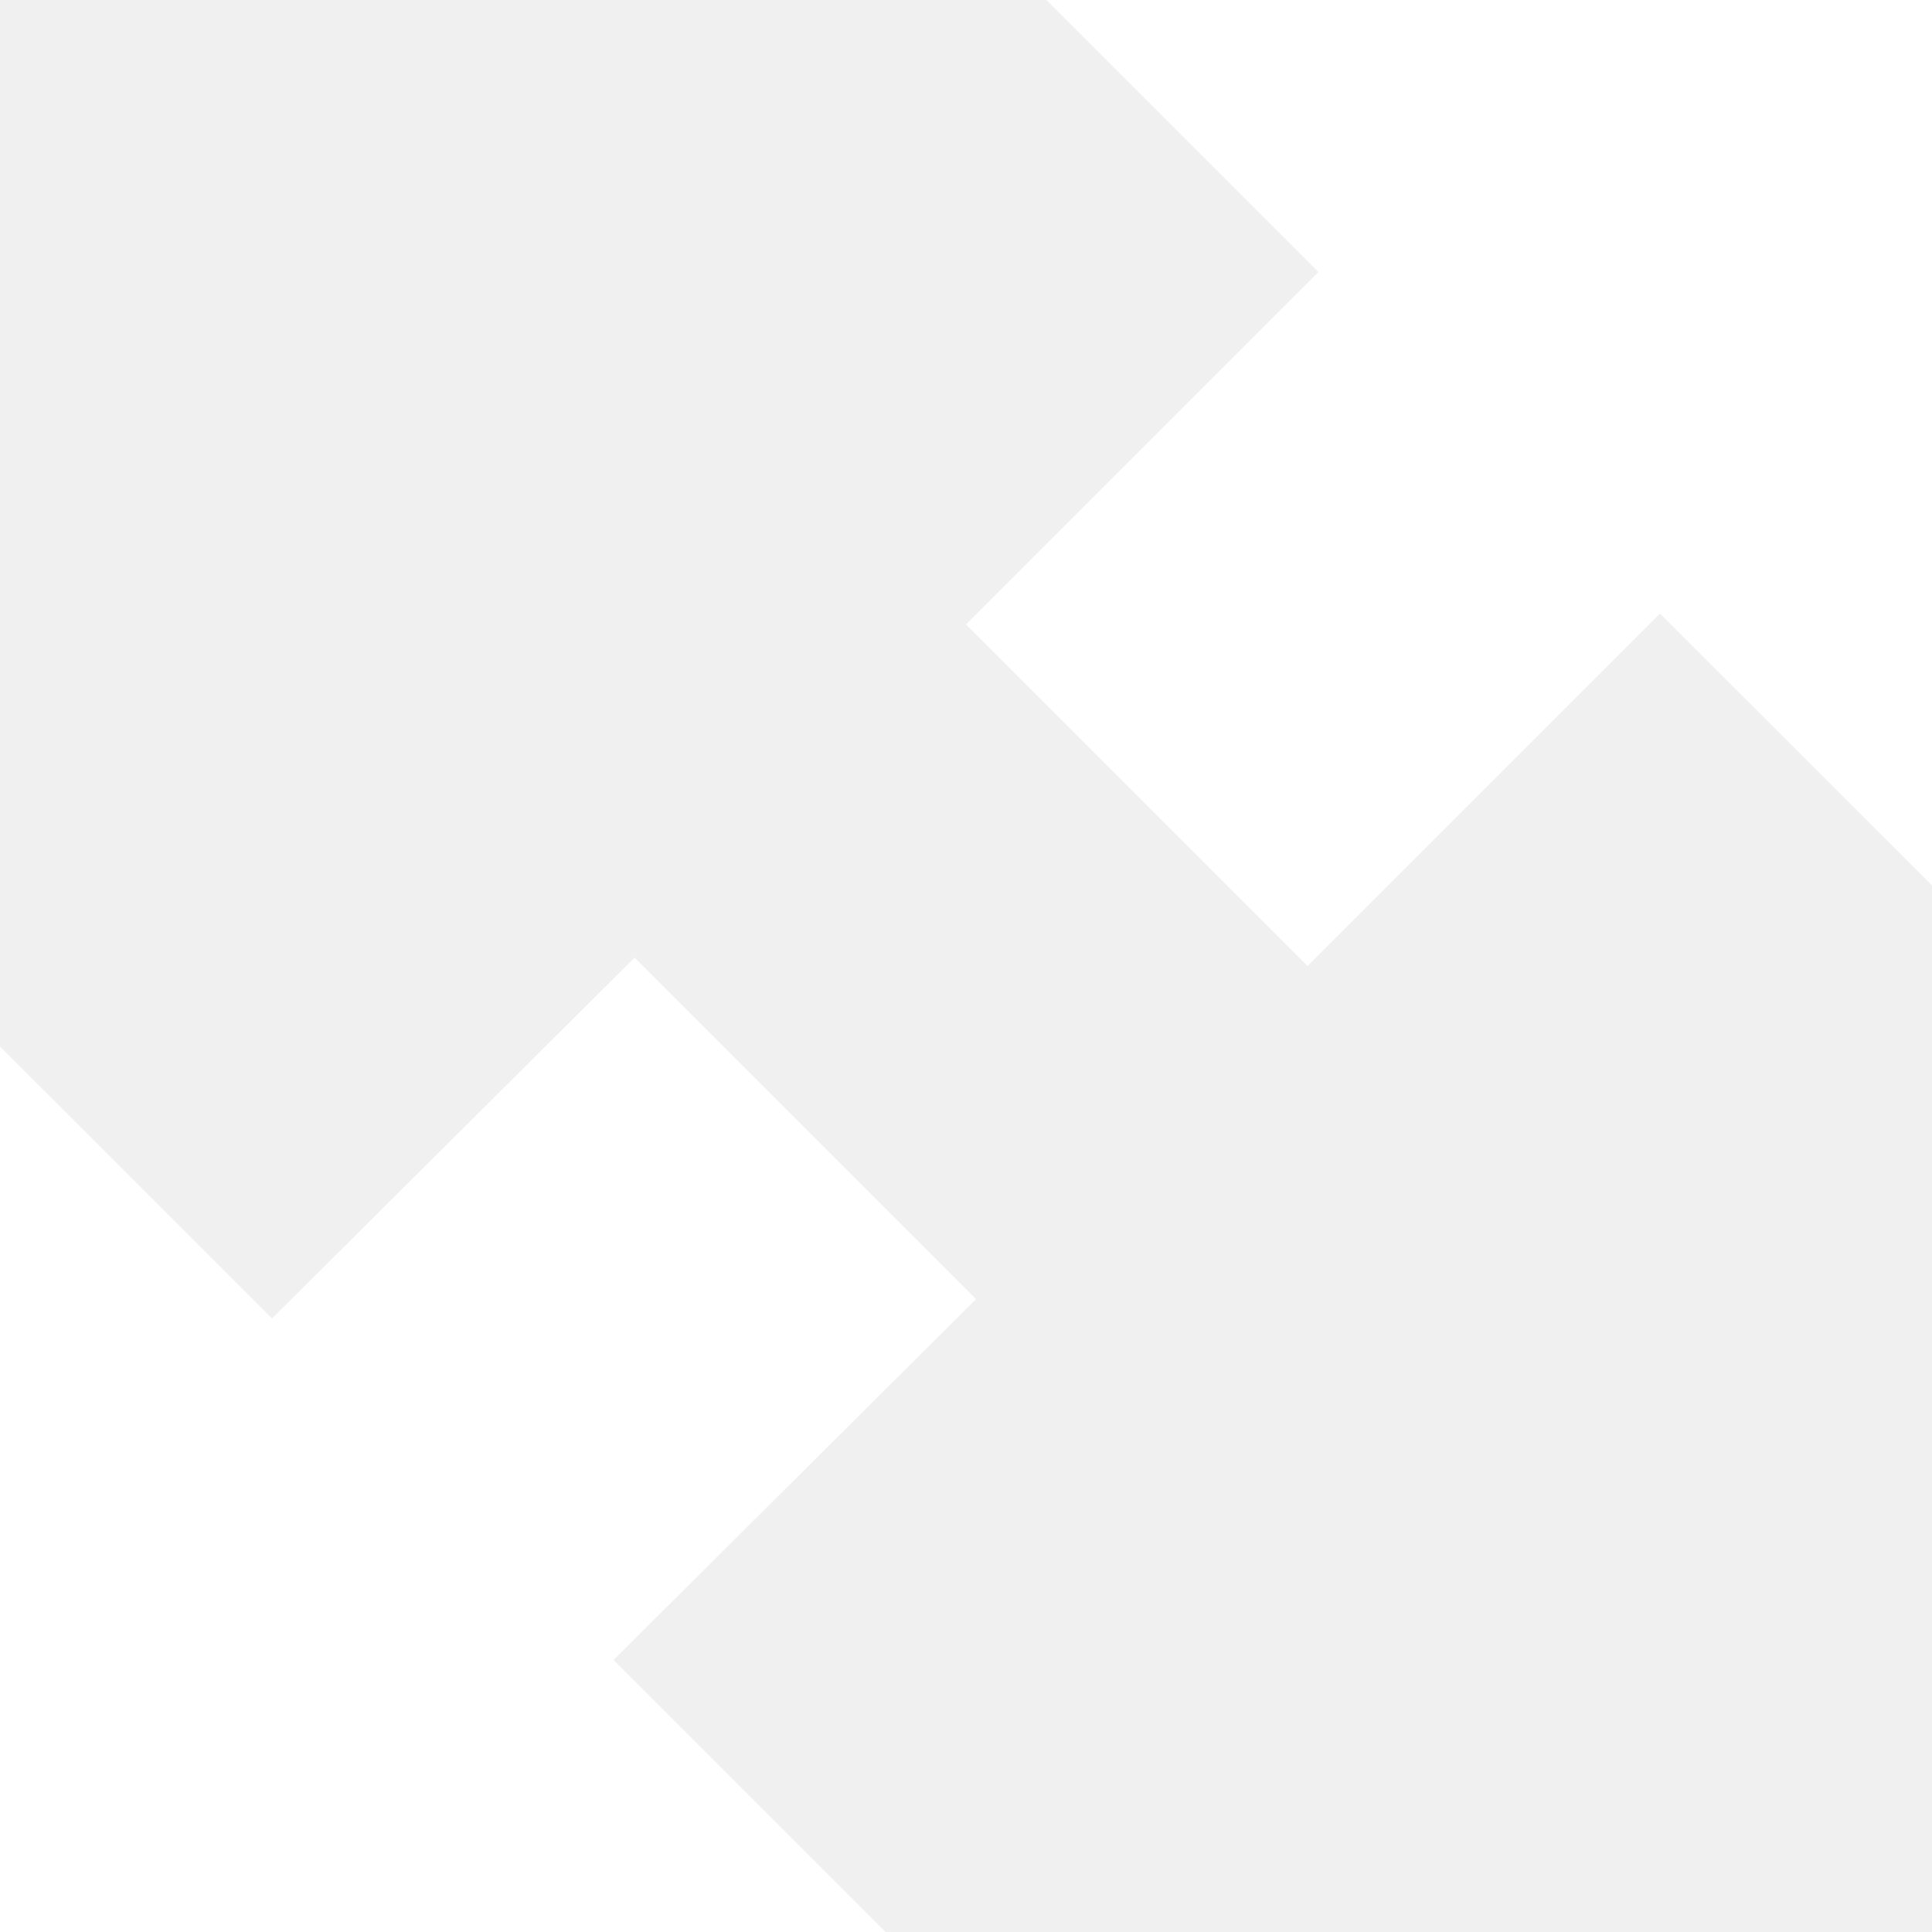
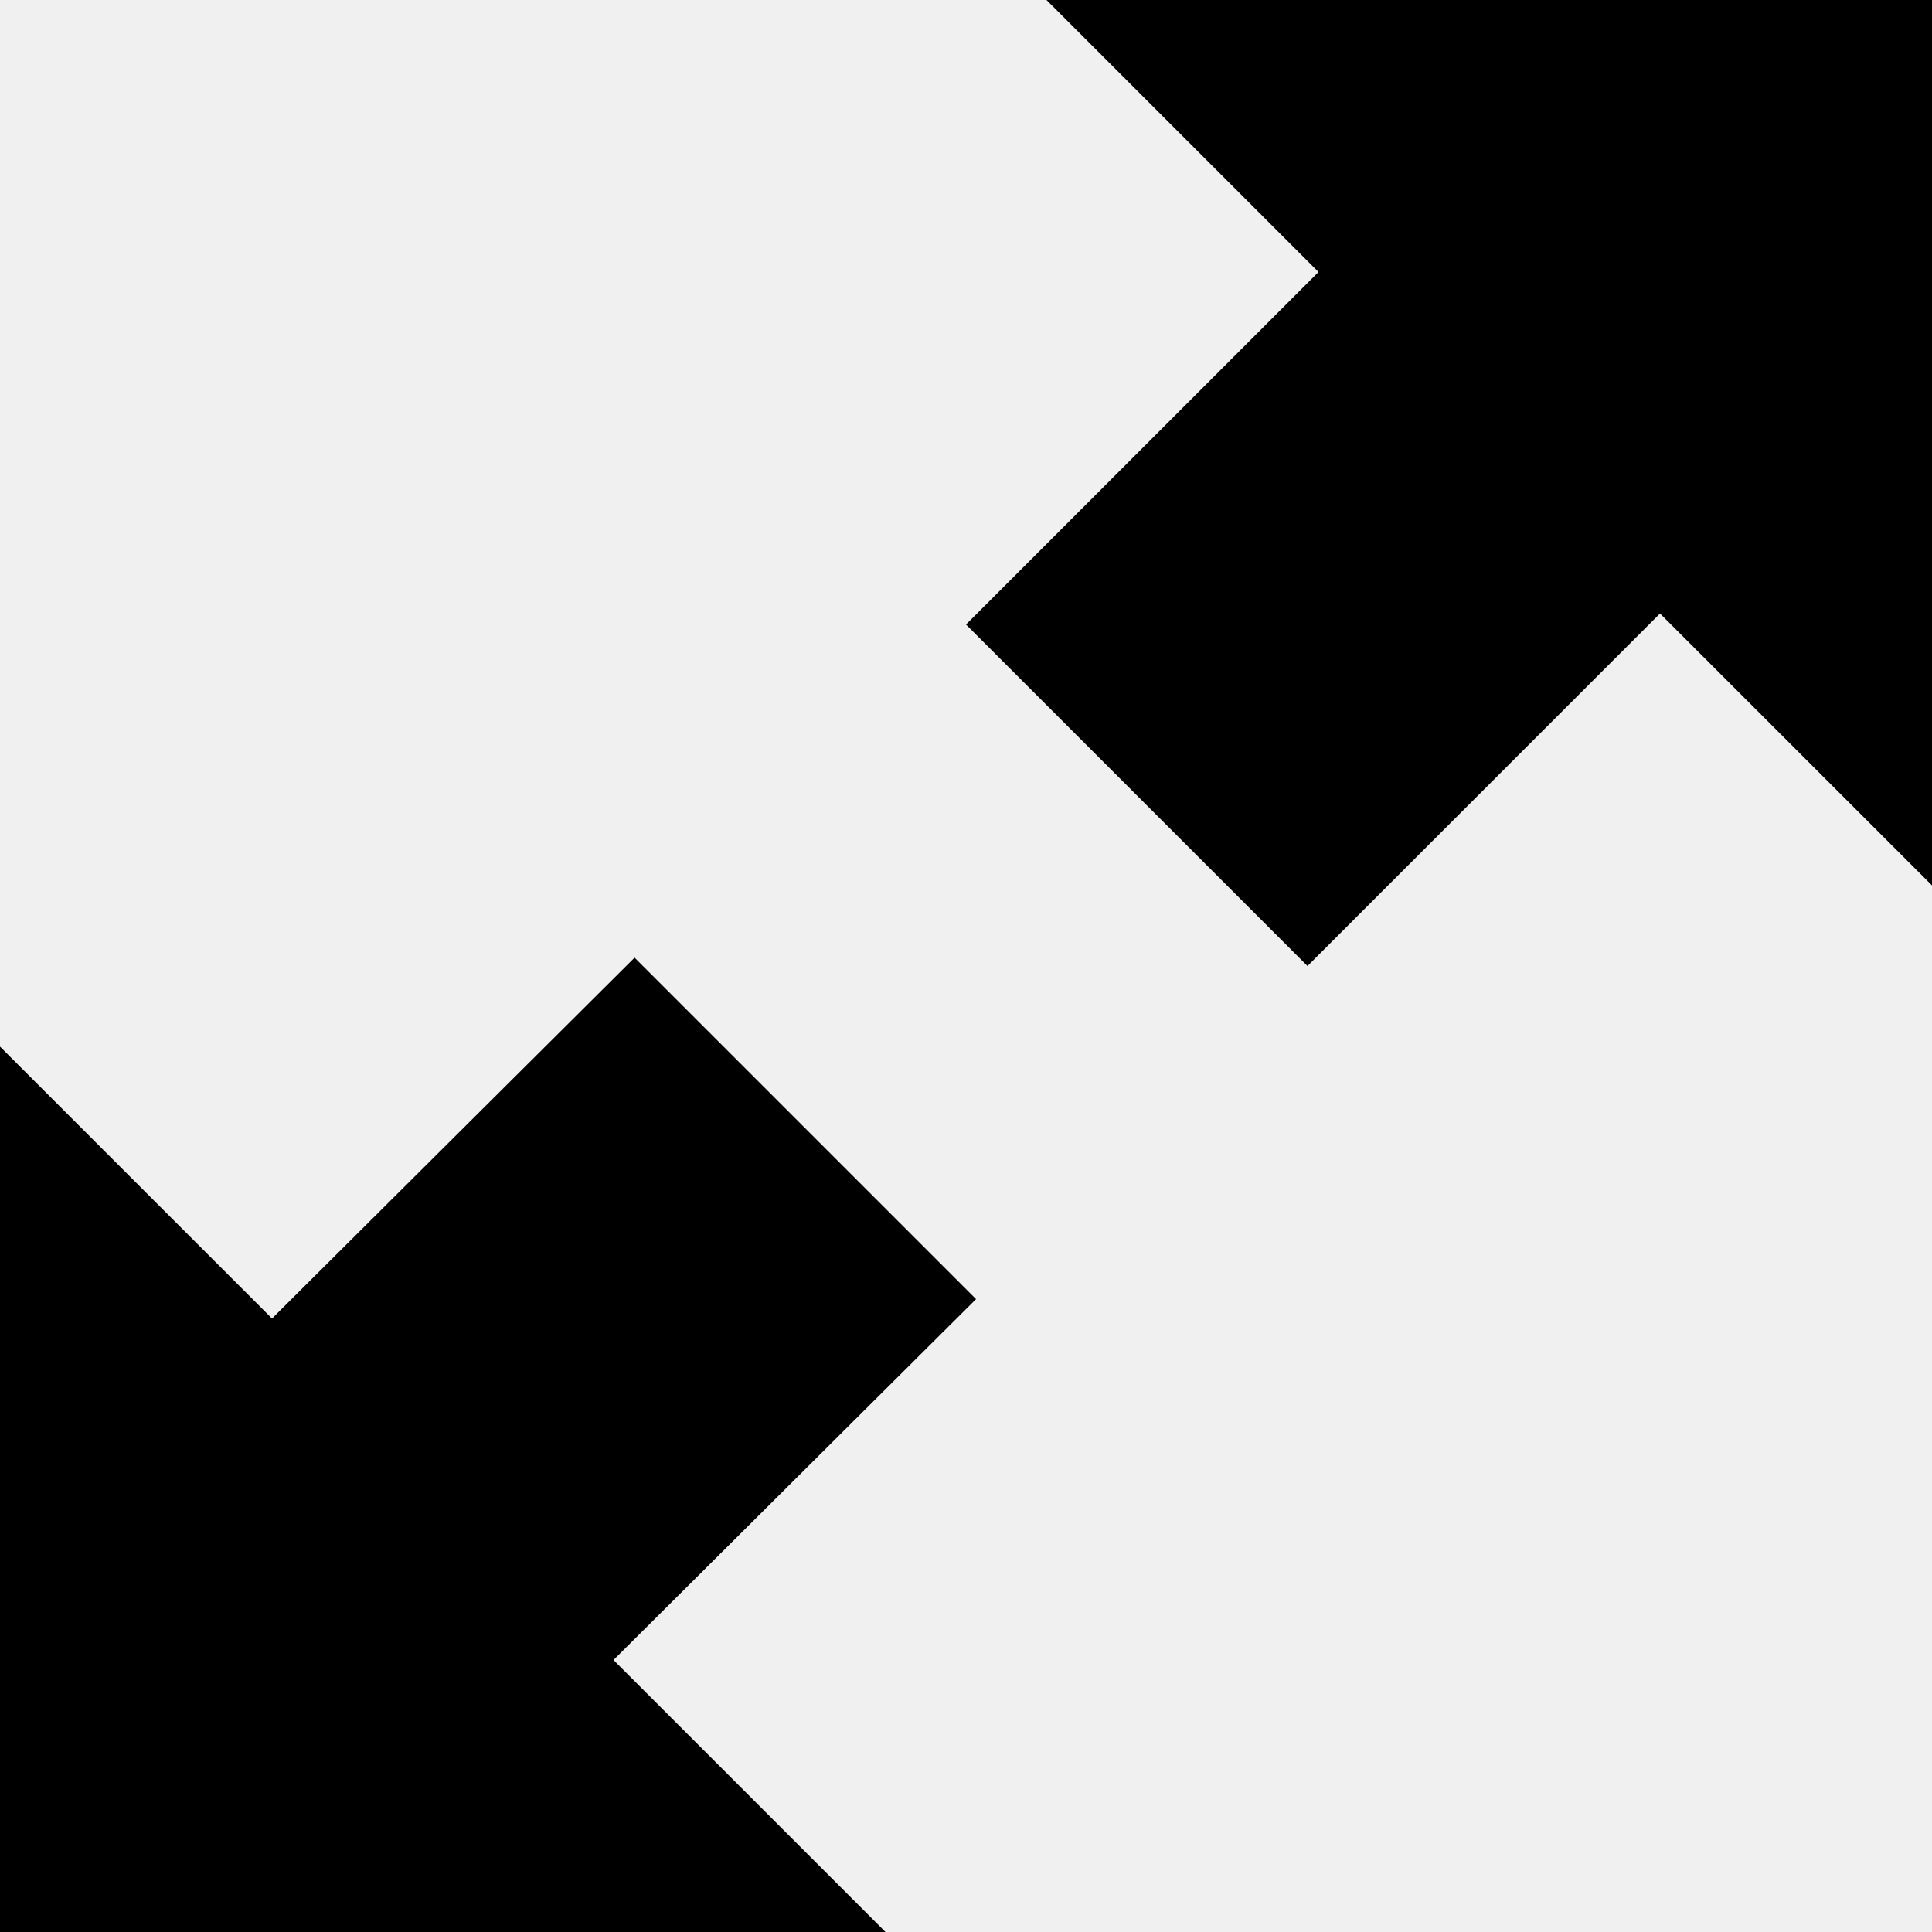
<svg xmlns="http://www.w3.org/2000/svg" width="24" height="24" viewBox="0 0 24 24">
-   <path fill="#ffffff" d="M24 0v10.999l-3.379-3.378-4.379 4.379-4.242-4.242 4.379-4.379-3.379-3.379h11zm-11.875 16.138l-4.242-4.242-4.504 4.483-3.379-3.378v10.999h11l-3.379-3.379 4.504-4.483z" />
+   <path fill="currentColor" d="M24 0v10.999l-3.379-3.378-4.379 4.379-4.242-4.242 4.379-4.379-3.379-3.379h11zm-11.875 16.138l-4.242-4.242-4.504 4.483-3.379-3.378v10.999h11l-3.379-3.379 4.504-4.483z" />
</svg>
